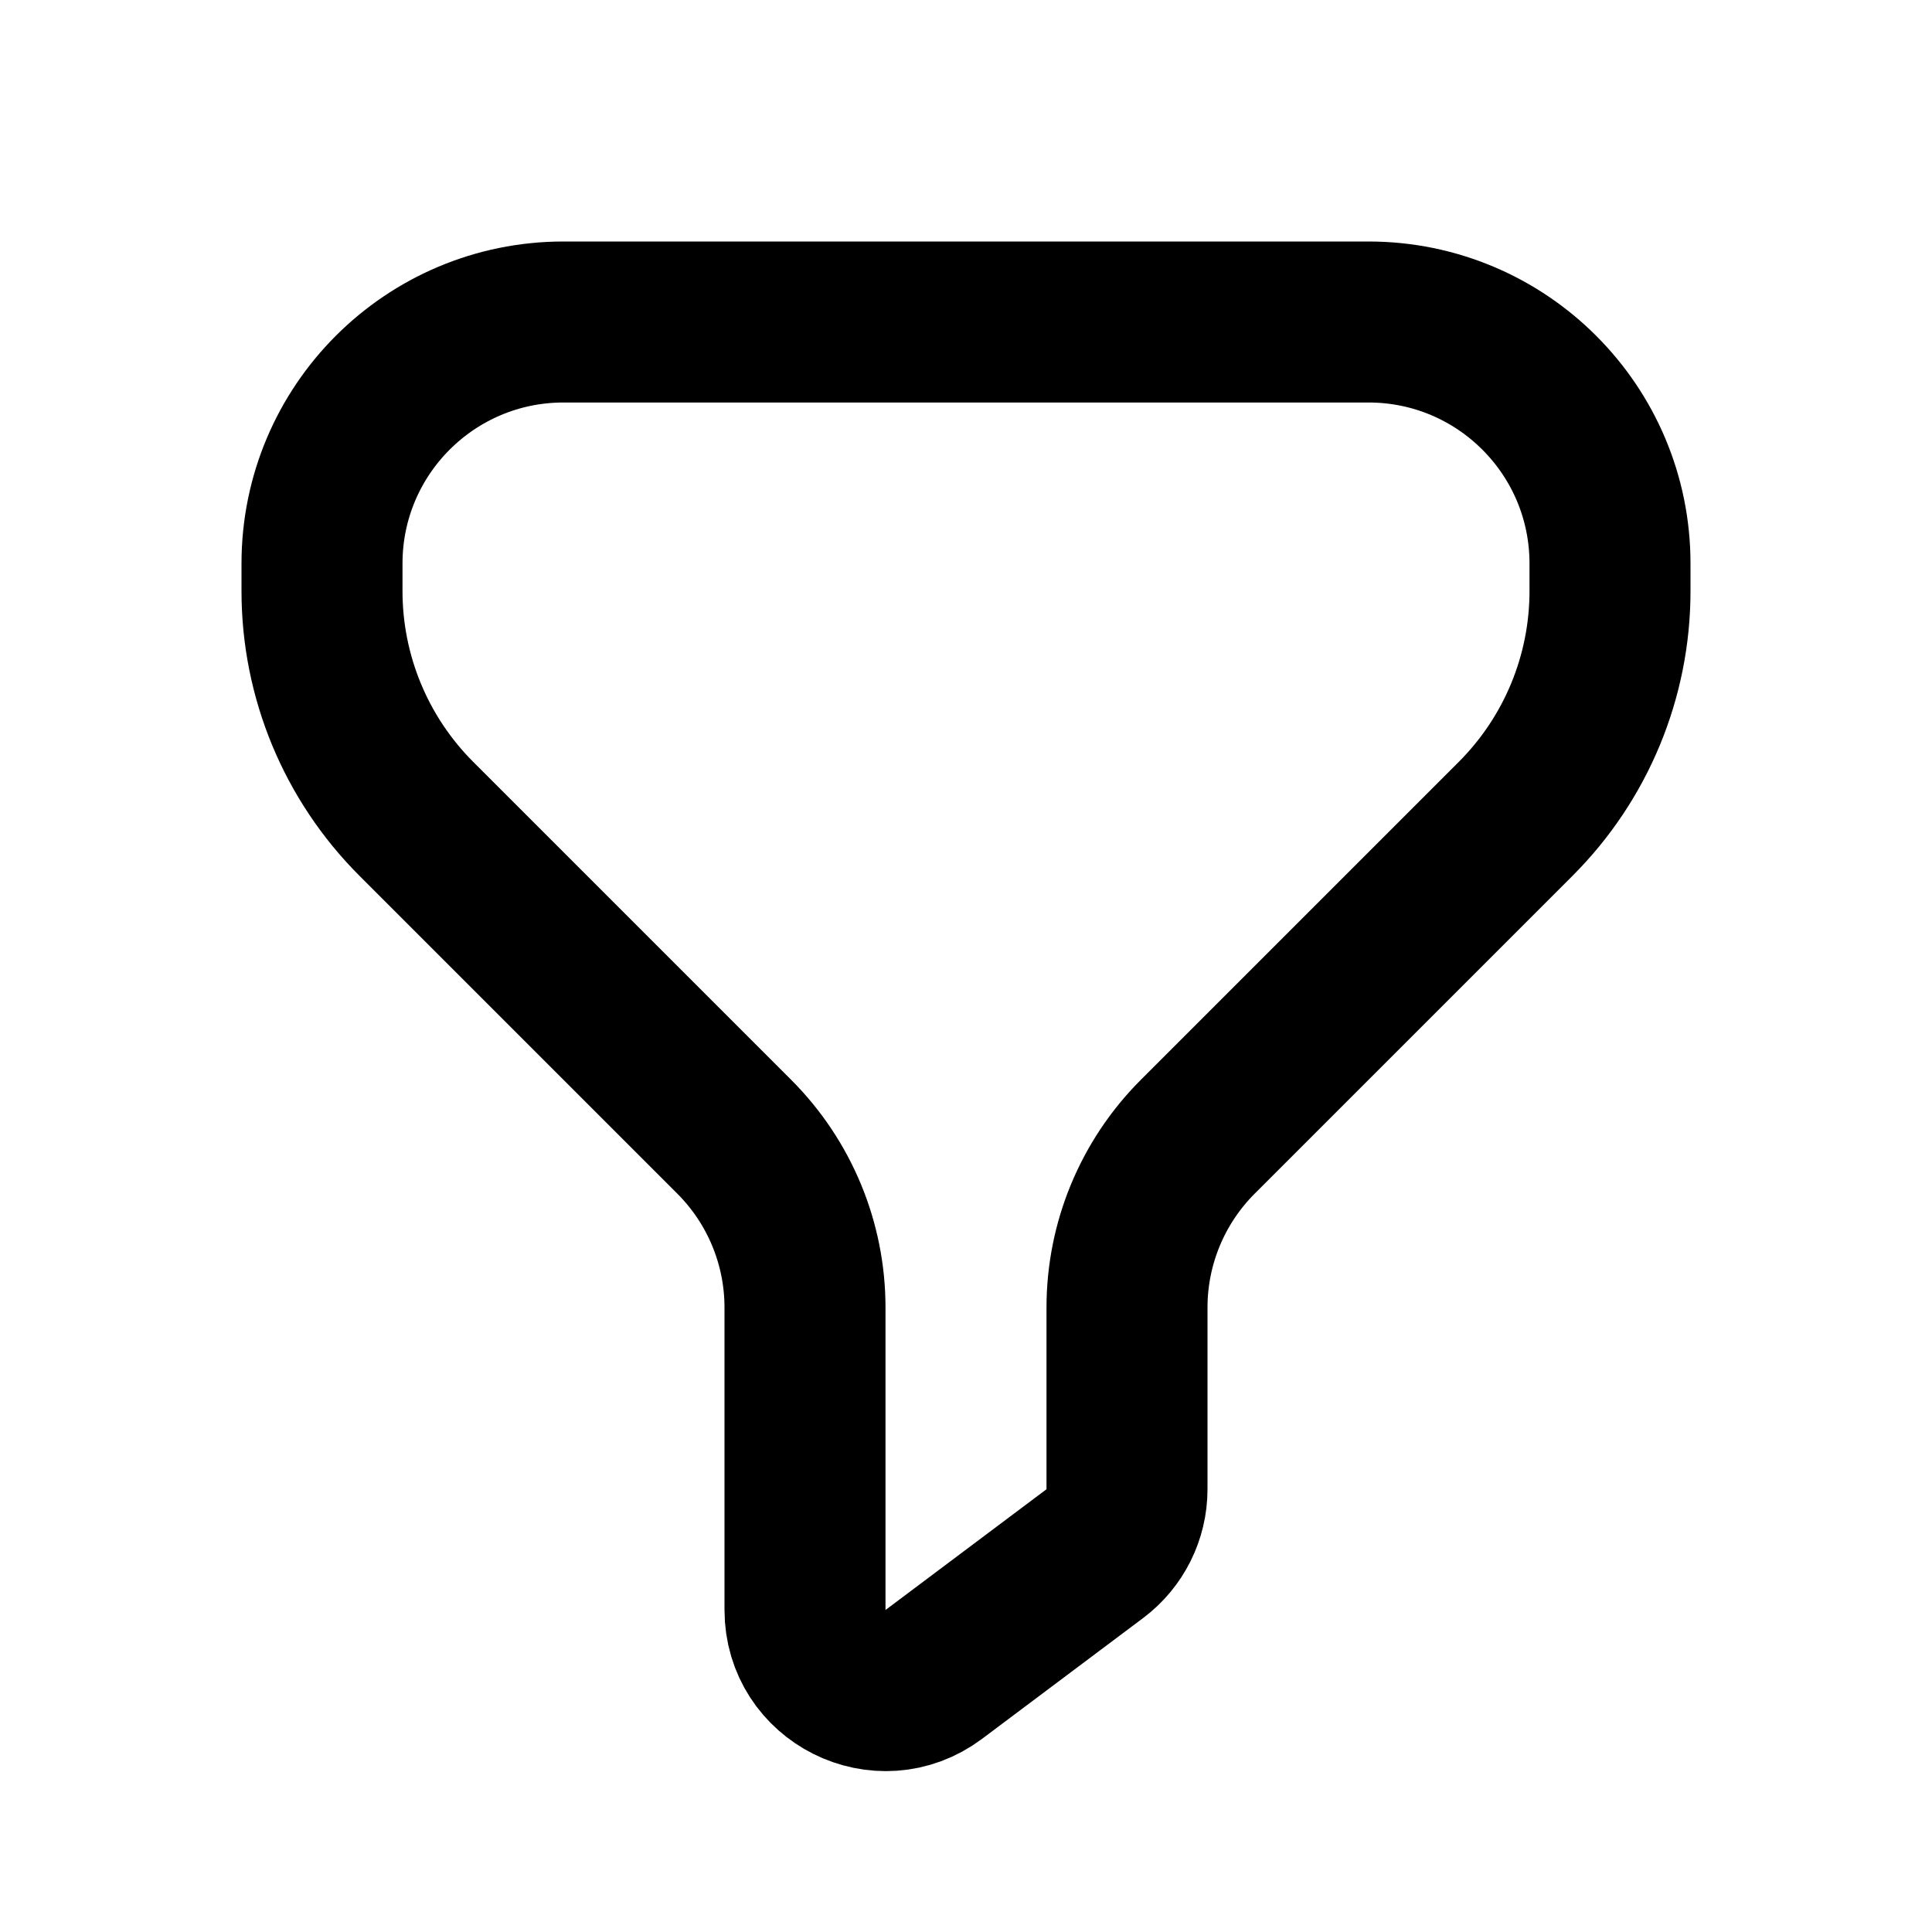
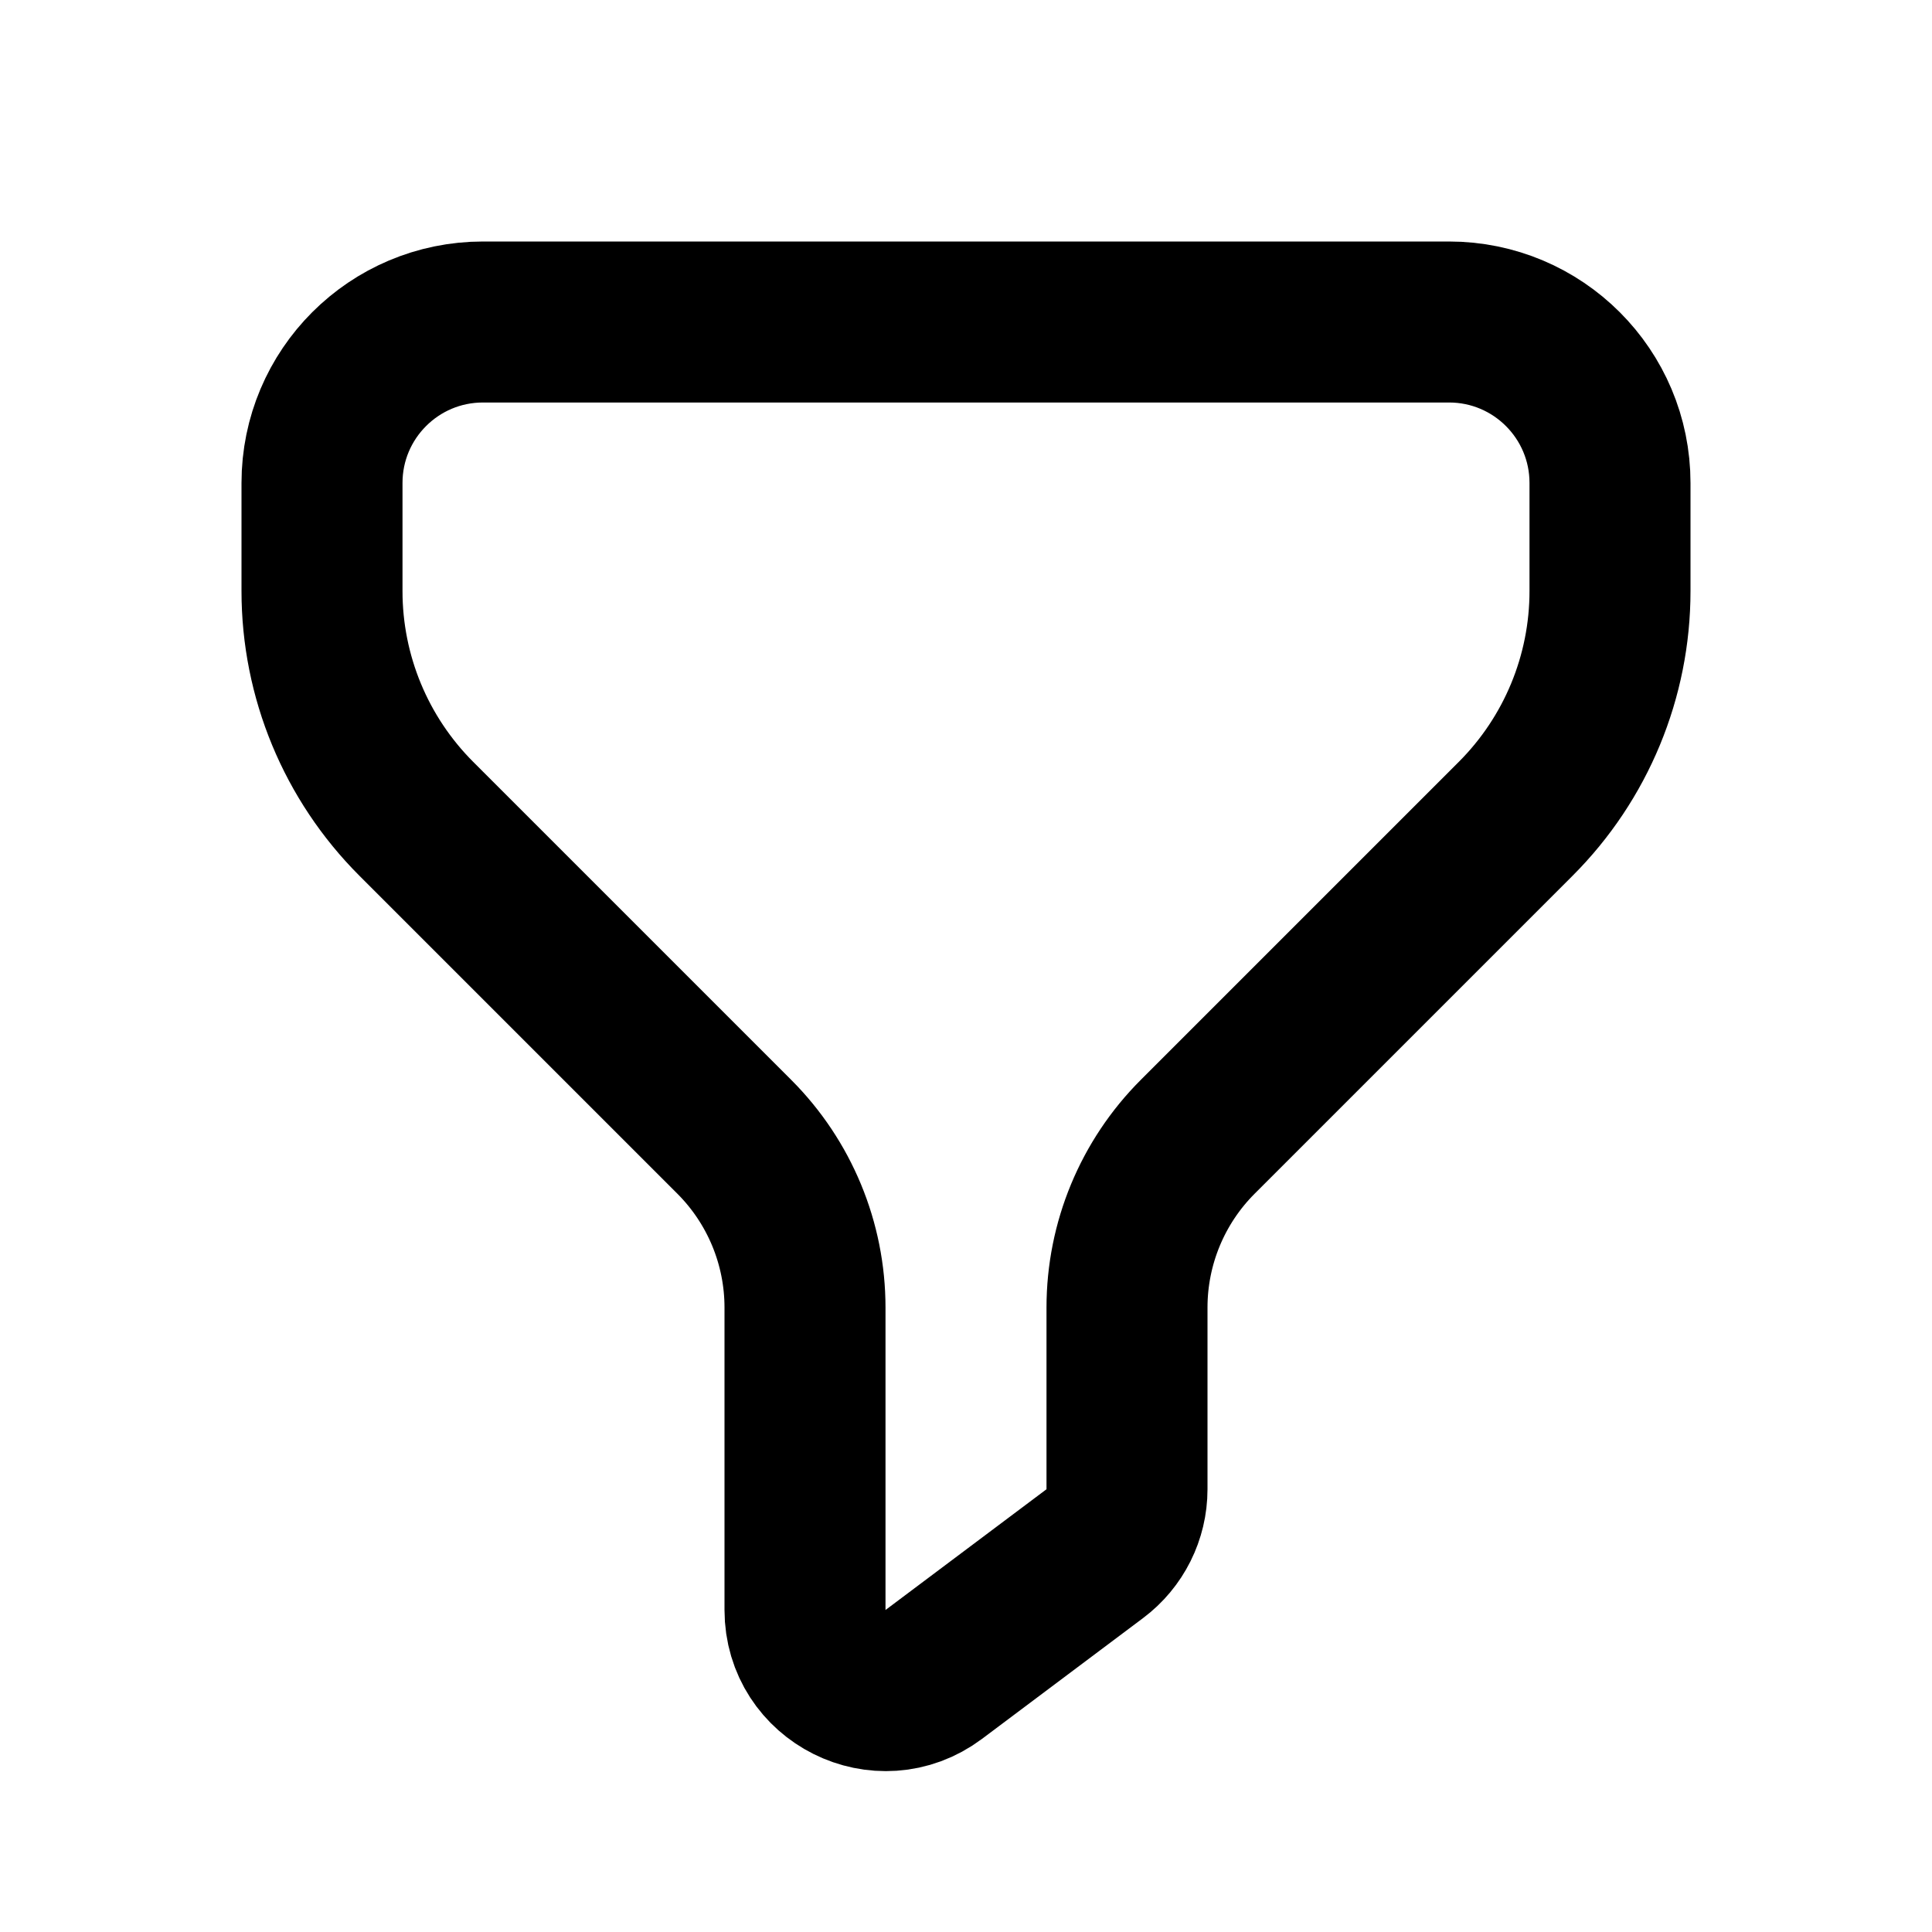
<svg xmlns="http://www.w3.org/2000/svg" width="24" height="24" viewBox="0 0 24 24" fill="none">
-   <path d="M4 7.343V7C4 5.343 5.343 4 7 4H17C18.657 4 20 5.343 20 7V7.343C20 8.404 19.579 9.421 18.828 10.172L14.879 14.121C14.316 14.684 14 15.447 14 16.243V18.5C14 18.815 13.852 19.111 13.6 19.3L12 20.5L11.6 20.8C10.941 21.294 10 20.824 10 20V16.243C10 15.447 9.684 14.684 9.121 14.121L5.172 10.172C4.421 9.421 4 8.404 4 7.343Z" stroke="black" stroke-width="2" stroke-linejoin="round" />
+   <path d="M4 7.343V6C4 4.895 4.895 4 6 4H18C19.105 4 20 4.895 20 6V7.343C20 8.404 19.579 9.421 18.828 10.172L14.879 14.121C14.316 14.684 14 15.447 14 16.243V18.5C14 18.815 13.852 19.111 13.6 19.3L12 20.5L11.6 20.8C10.941 21.294 10 20.824 10 20V16.243C10 15.447 9.684 14.684 9.121 14.121L5.172 10.172C4.421 9.421 4 8.404 4 7.343Z" stroke="black" stroke-width="2" stroke-linejoin="round" />
</svg>
